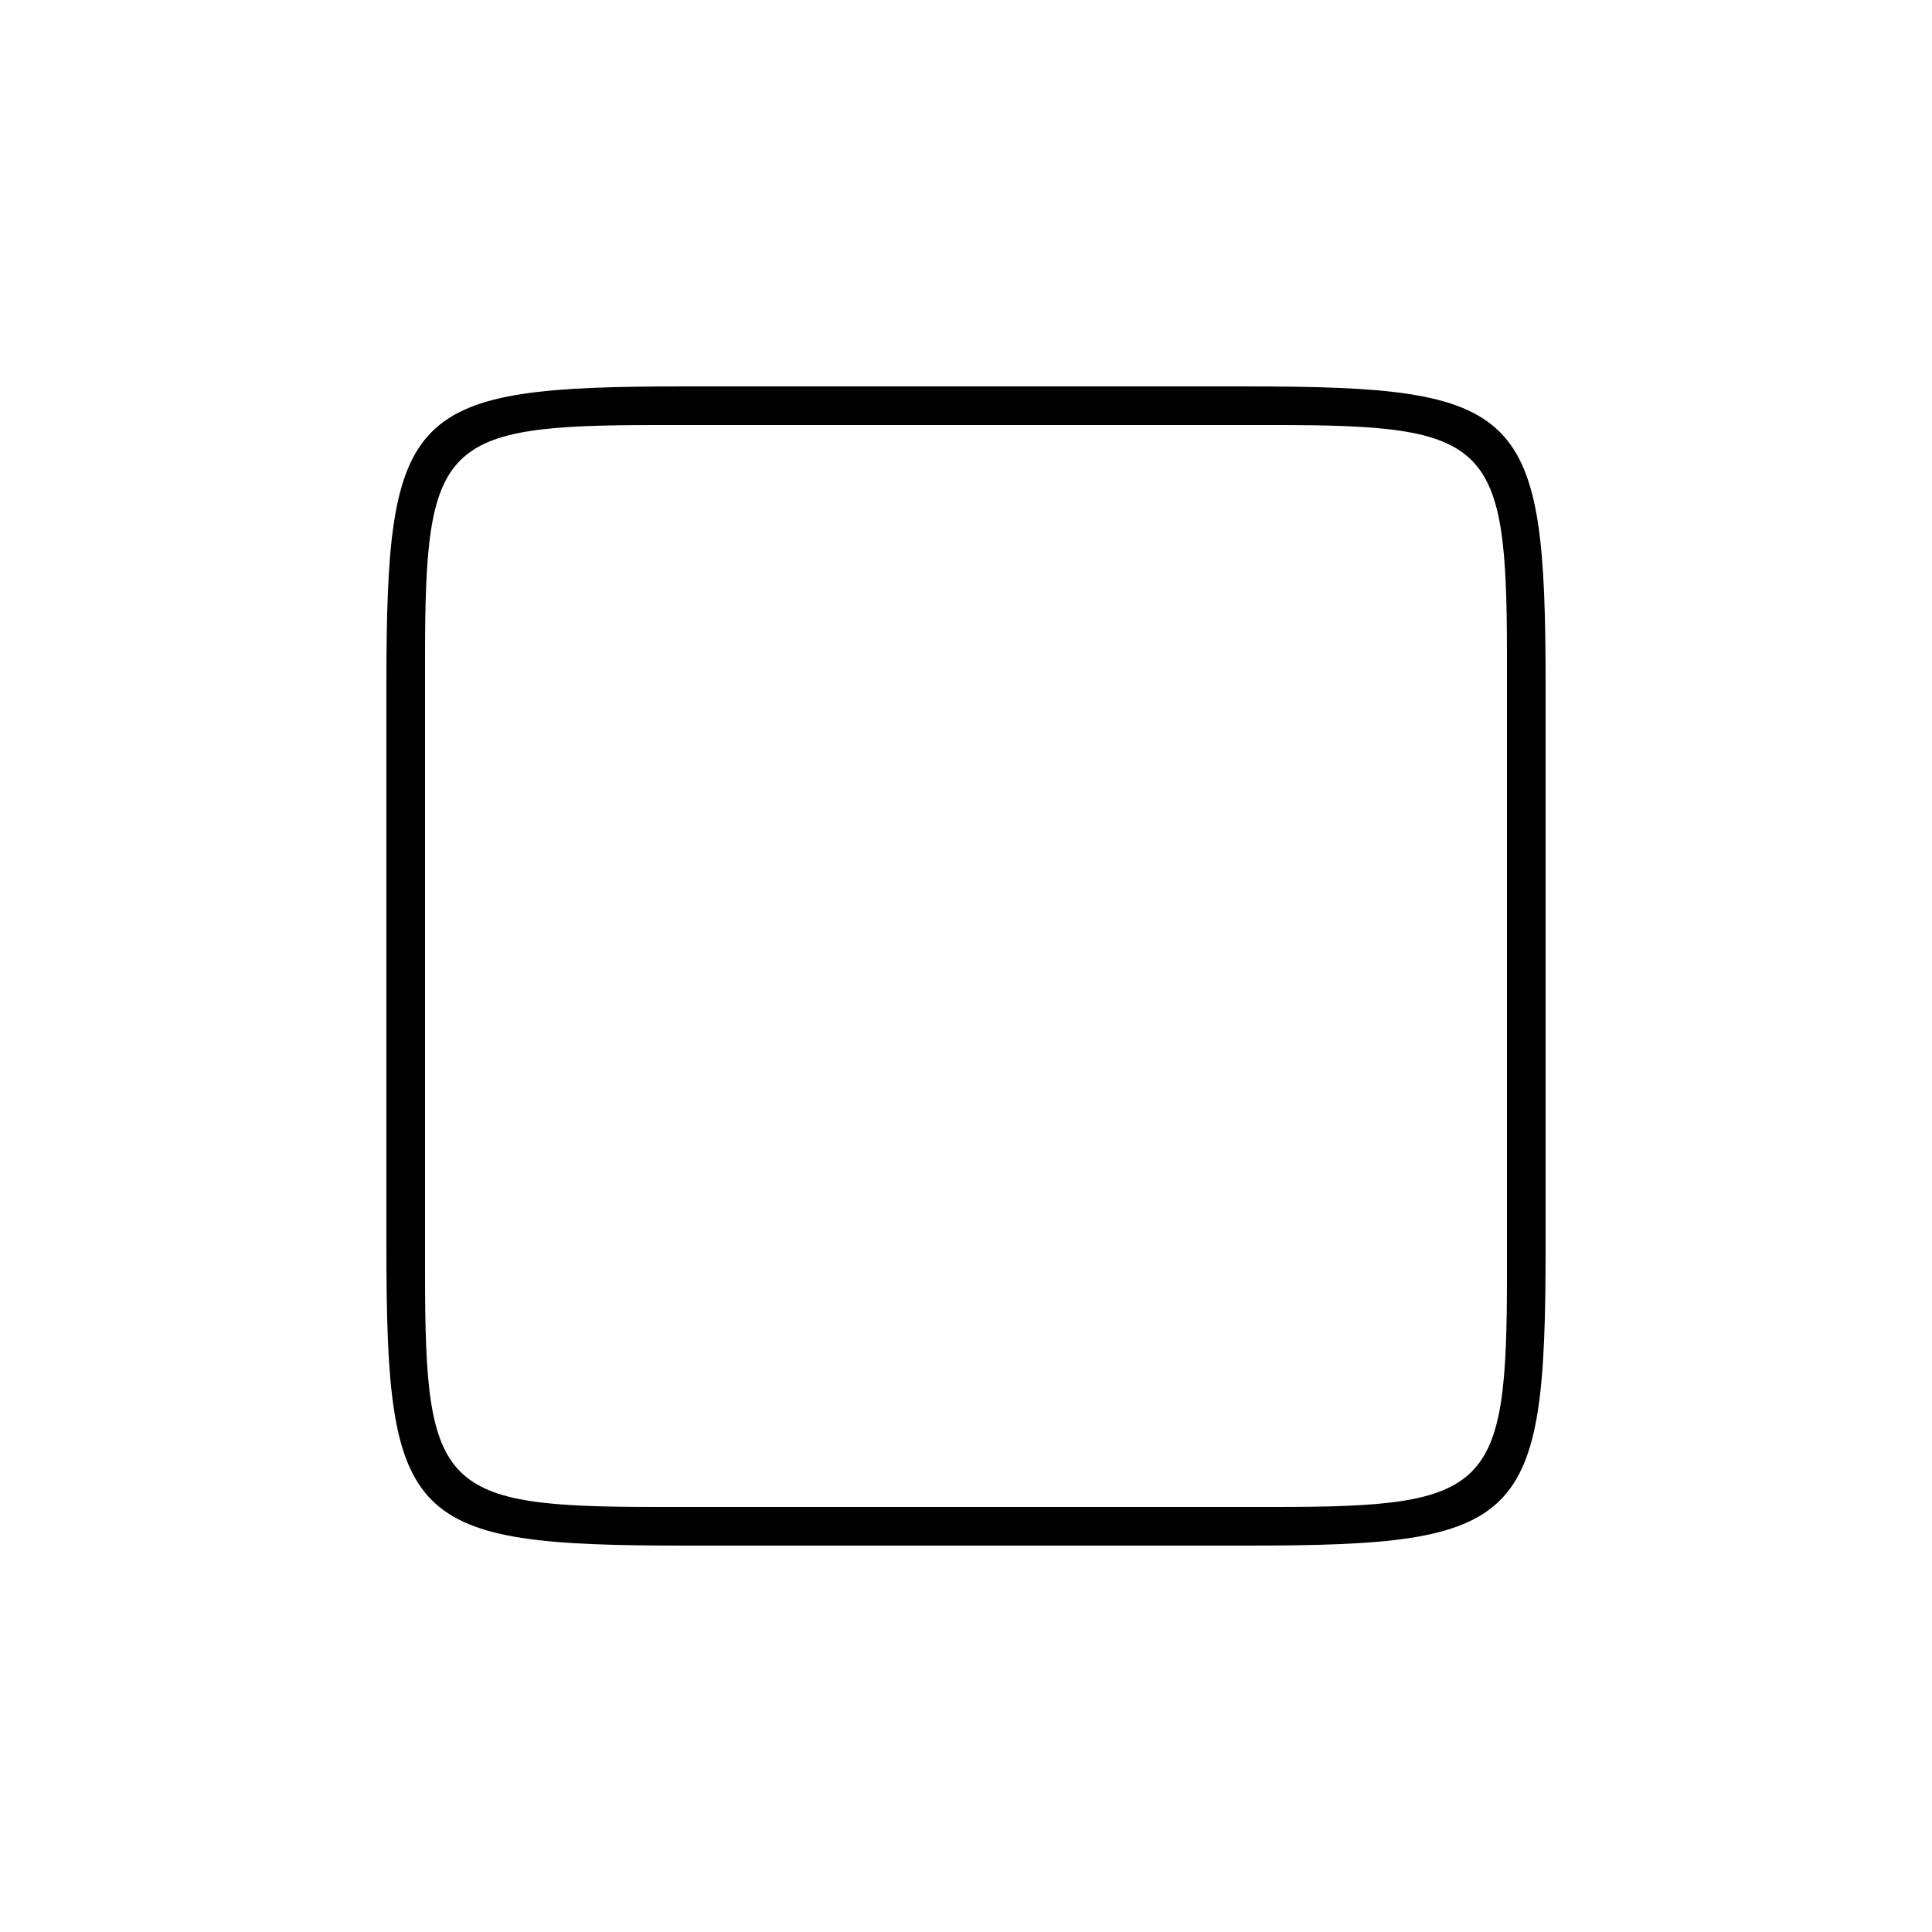
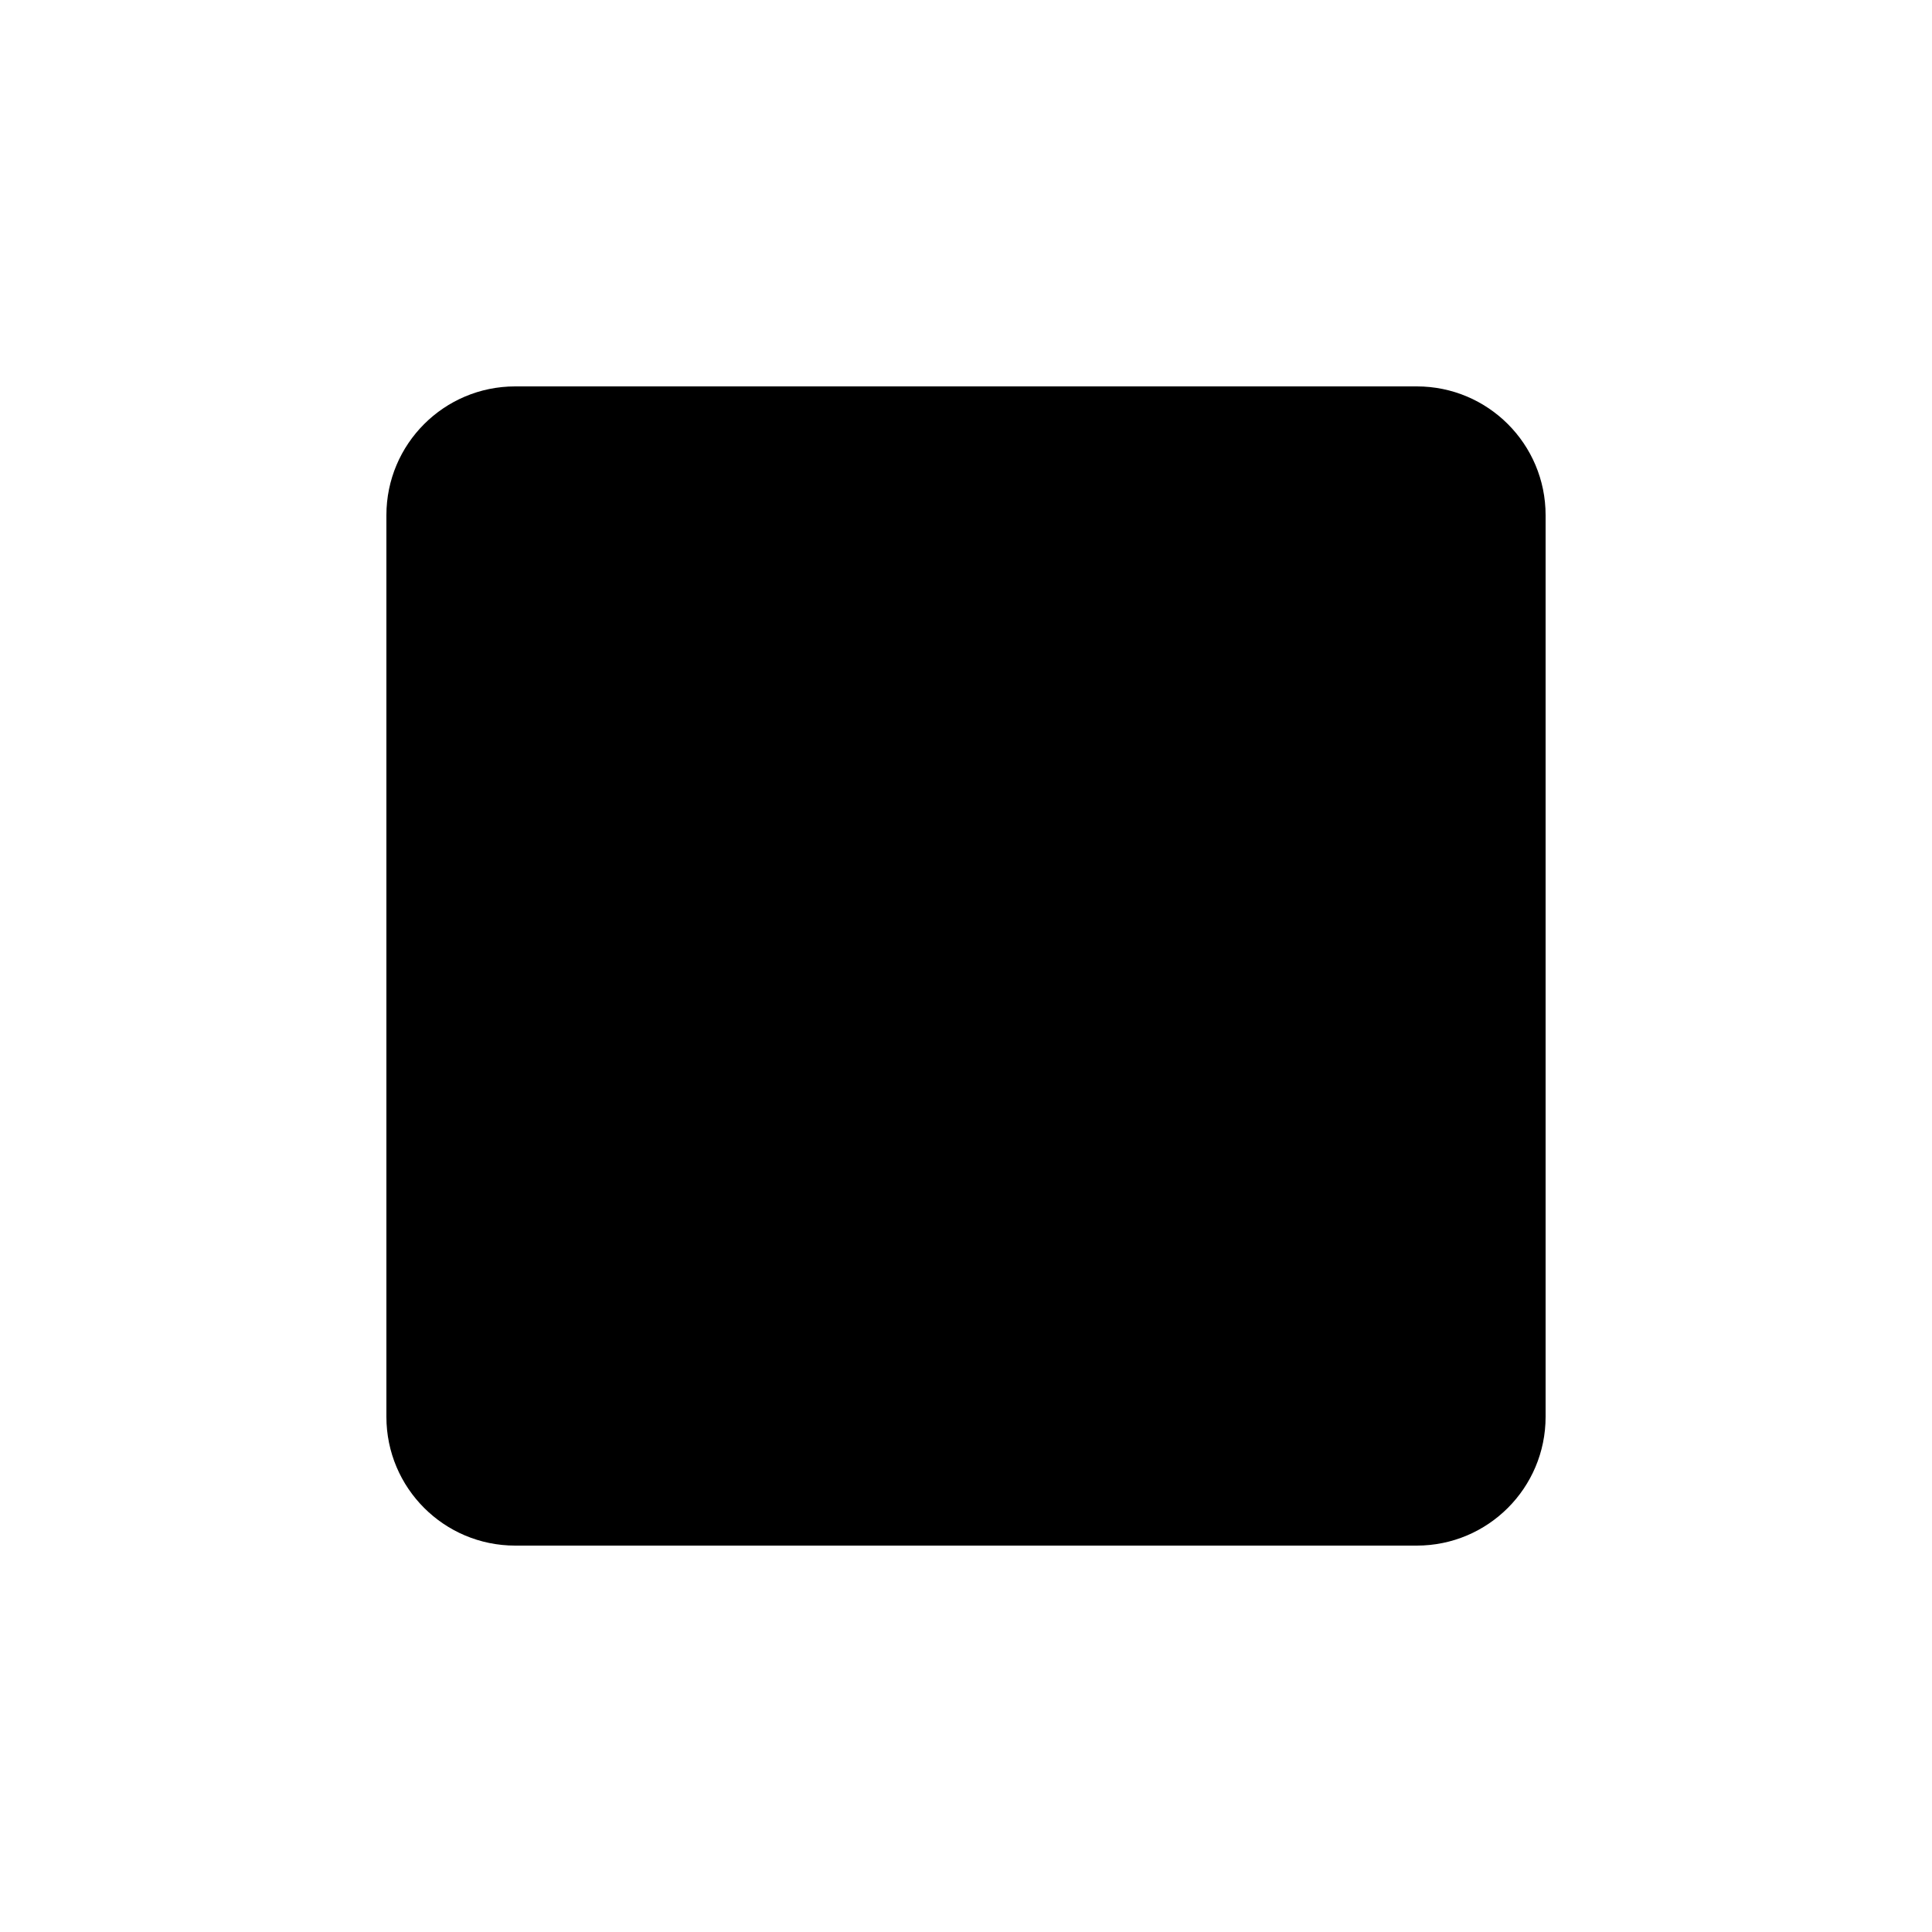
- <svg xmlns="http://www.w3.org/2000/svg" viewBox="0 0 50 50" width="64px" height="64px">
-   <path d="M40,17.77v14.507C40,39.439,39.439,40,32.277,40H17.723C10.561,40,10,39.439,10,32.277V17.723 C10,10.561,10.561,10,17.723,10H32.23C39.436,10,40,10.564,40,17.77z M39,33V17c0-5.565-0.435-6-6-6H17c-5.565,0-6,0.435-6,6v16 c0,5.565,0.435,6,6,6h16C38.565,39,39,38.565,39,33z" />
+ <svg xmlns="http://www.w3.org/2000/svg" viewBox="0 0 30 30" width="30px" height="30px">
+   <path d="M22,6H8C6.895,6,6,6.895,6,8v14c0,1.105,0.895,2,2,2h14c1.105,0,2-0.895,2-2V8C24,6.895,23.105,6,22,6z" />
</svg>
